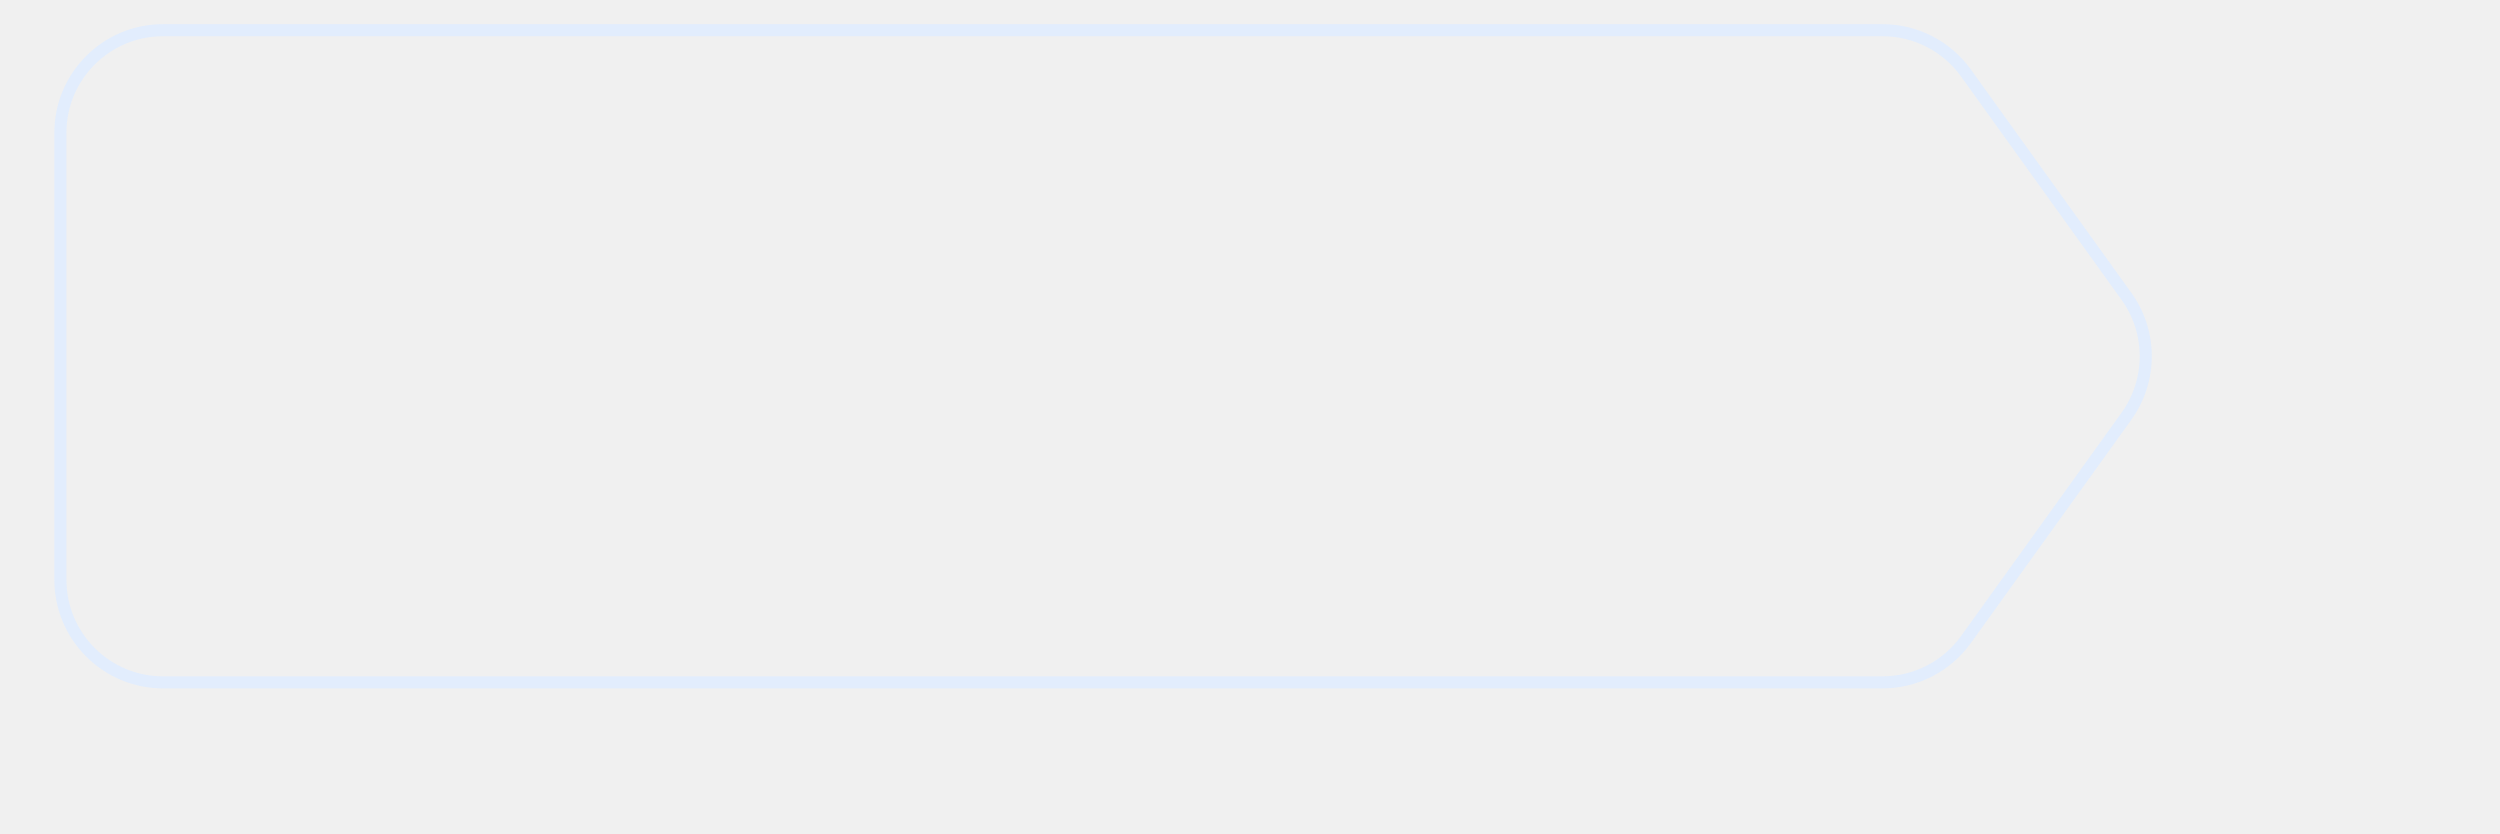
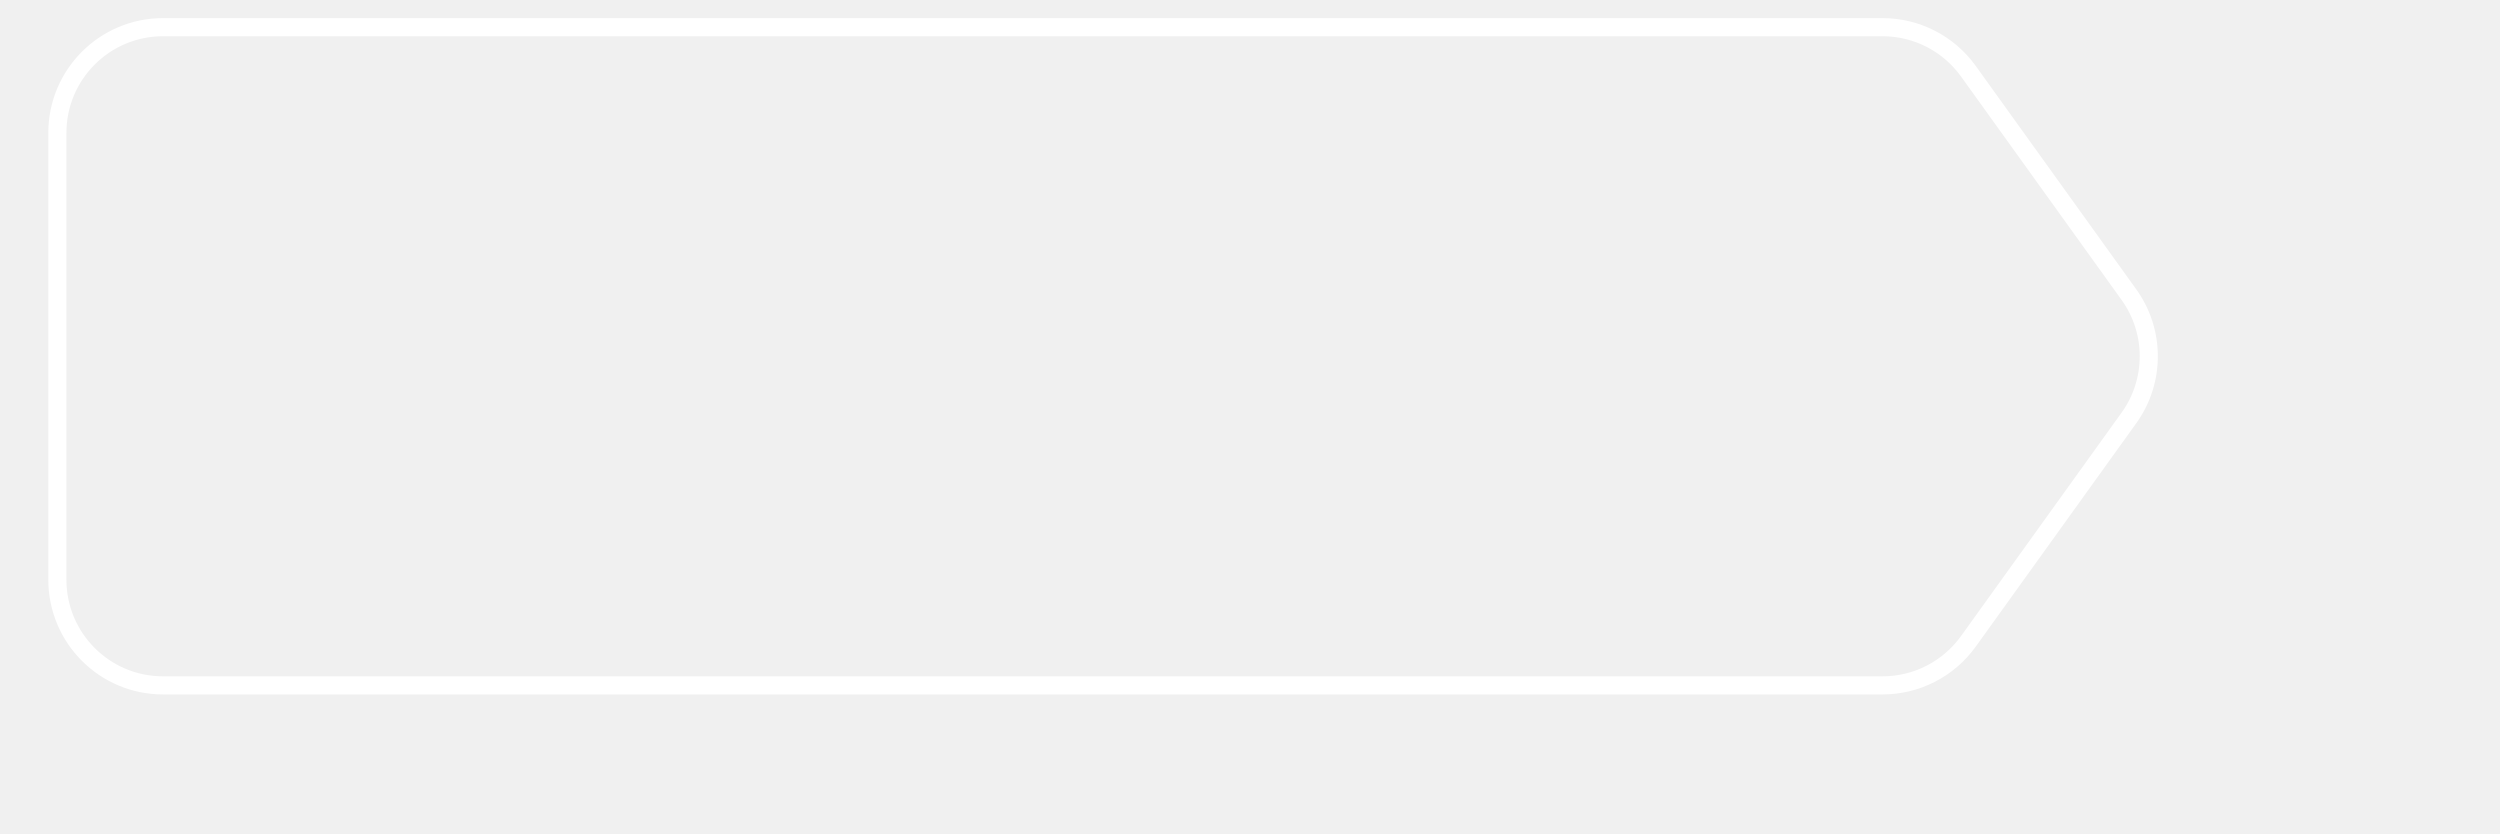
<svg xmlns="http://www.w3.org/2000/svg" width="414" height="138" viewBox="0 0 414 138" fill="none">
-   <path d="M352.169 68.884L352.17 68.882C356.393 62.971 356.393 55.029 352.17 49.118L352.169 49.116L325.553 12.079C322.359 7.635 317.221 5 311.748 5H27C17.611 5 10 12.611 10 22V96C10 105.389 17.611 113 27 113H311.748C317.221 113 322.359 110.365 325.553 105.921L352.169 68.884Z" stroke="#E2EDFD" stroke-width="2" />
+   <path d="M352.575 69.176L352.577 69.172C356.924 63.087 356.924 54.913 352.577 48.828L352.575 48.824L325.959 11.787C322.671 7.212 317.382 4.5 311.748 4.5H27C17.335 4.5 9.5 12.335 9.5 22V96C9.5 105.665 17.335 113.5 27 113.5H311.748C317.382 113.5 322.671 110.788 325.959 106.213L352.575 69.176Z" stroke="white" stroke-width="3" />
</svg>
